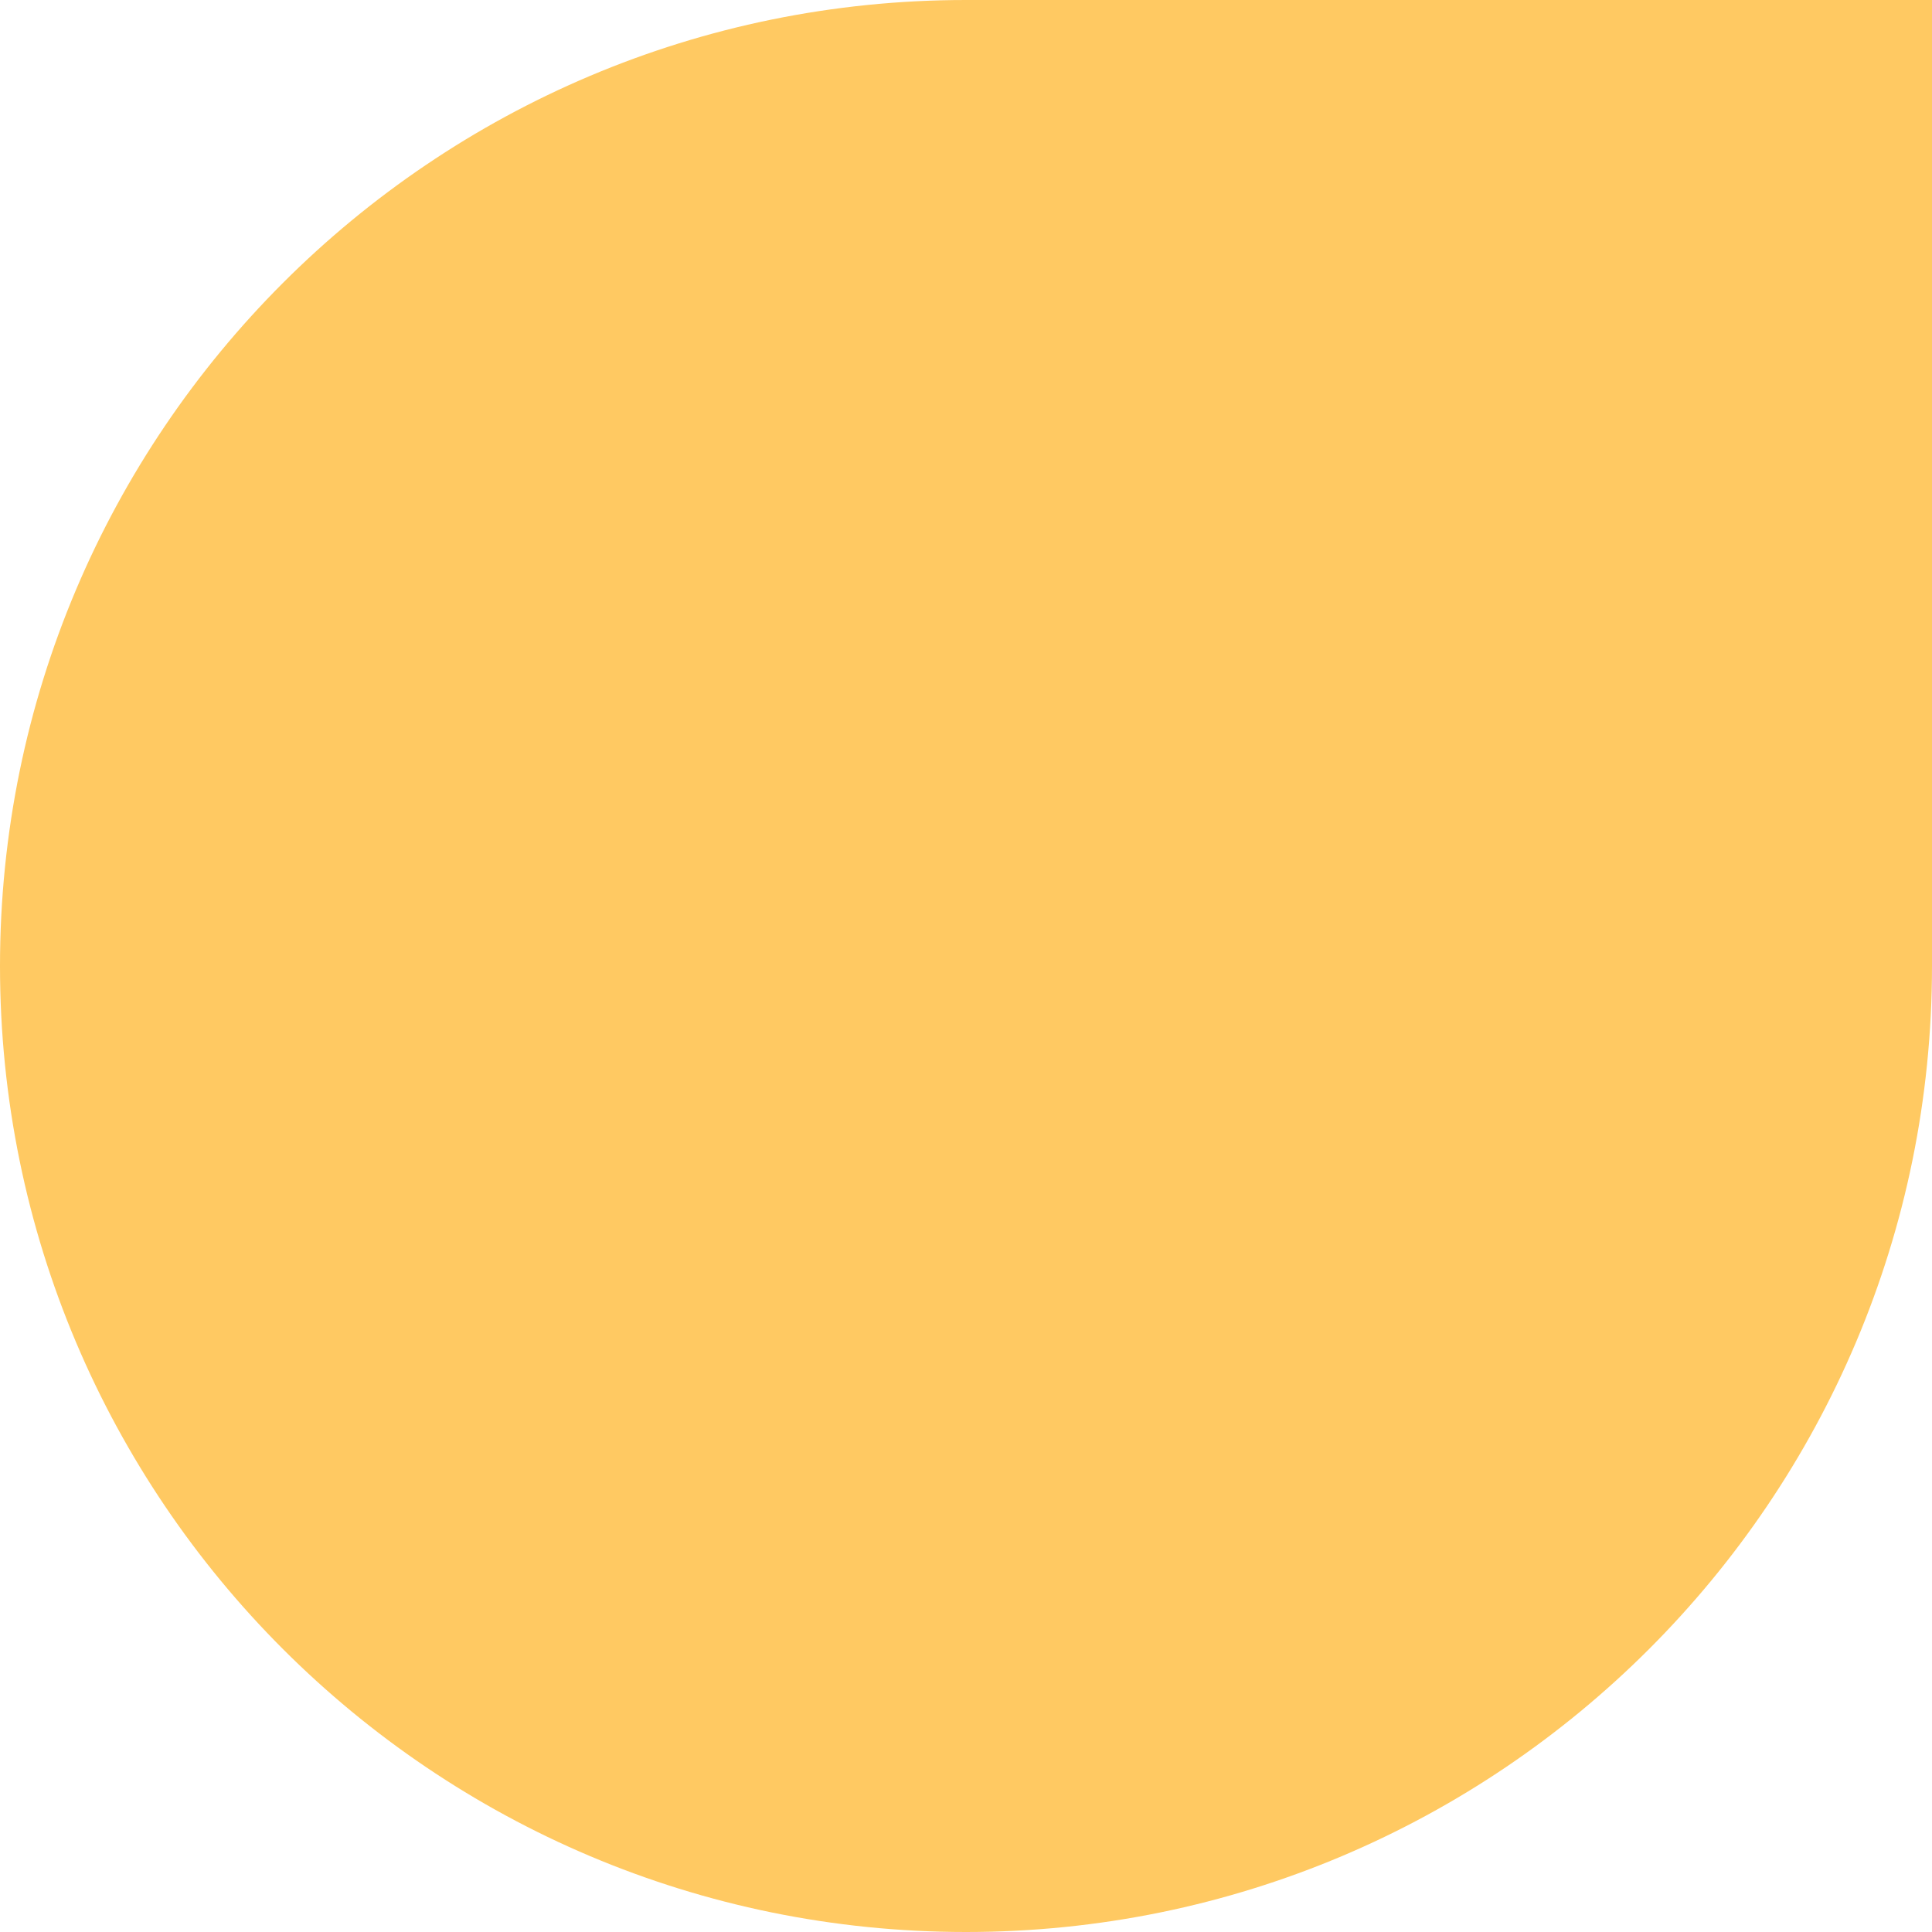
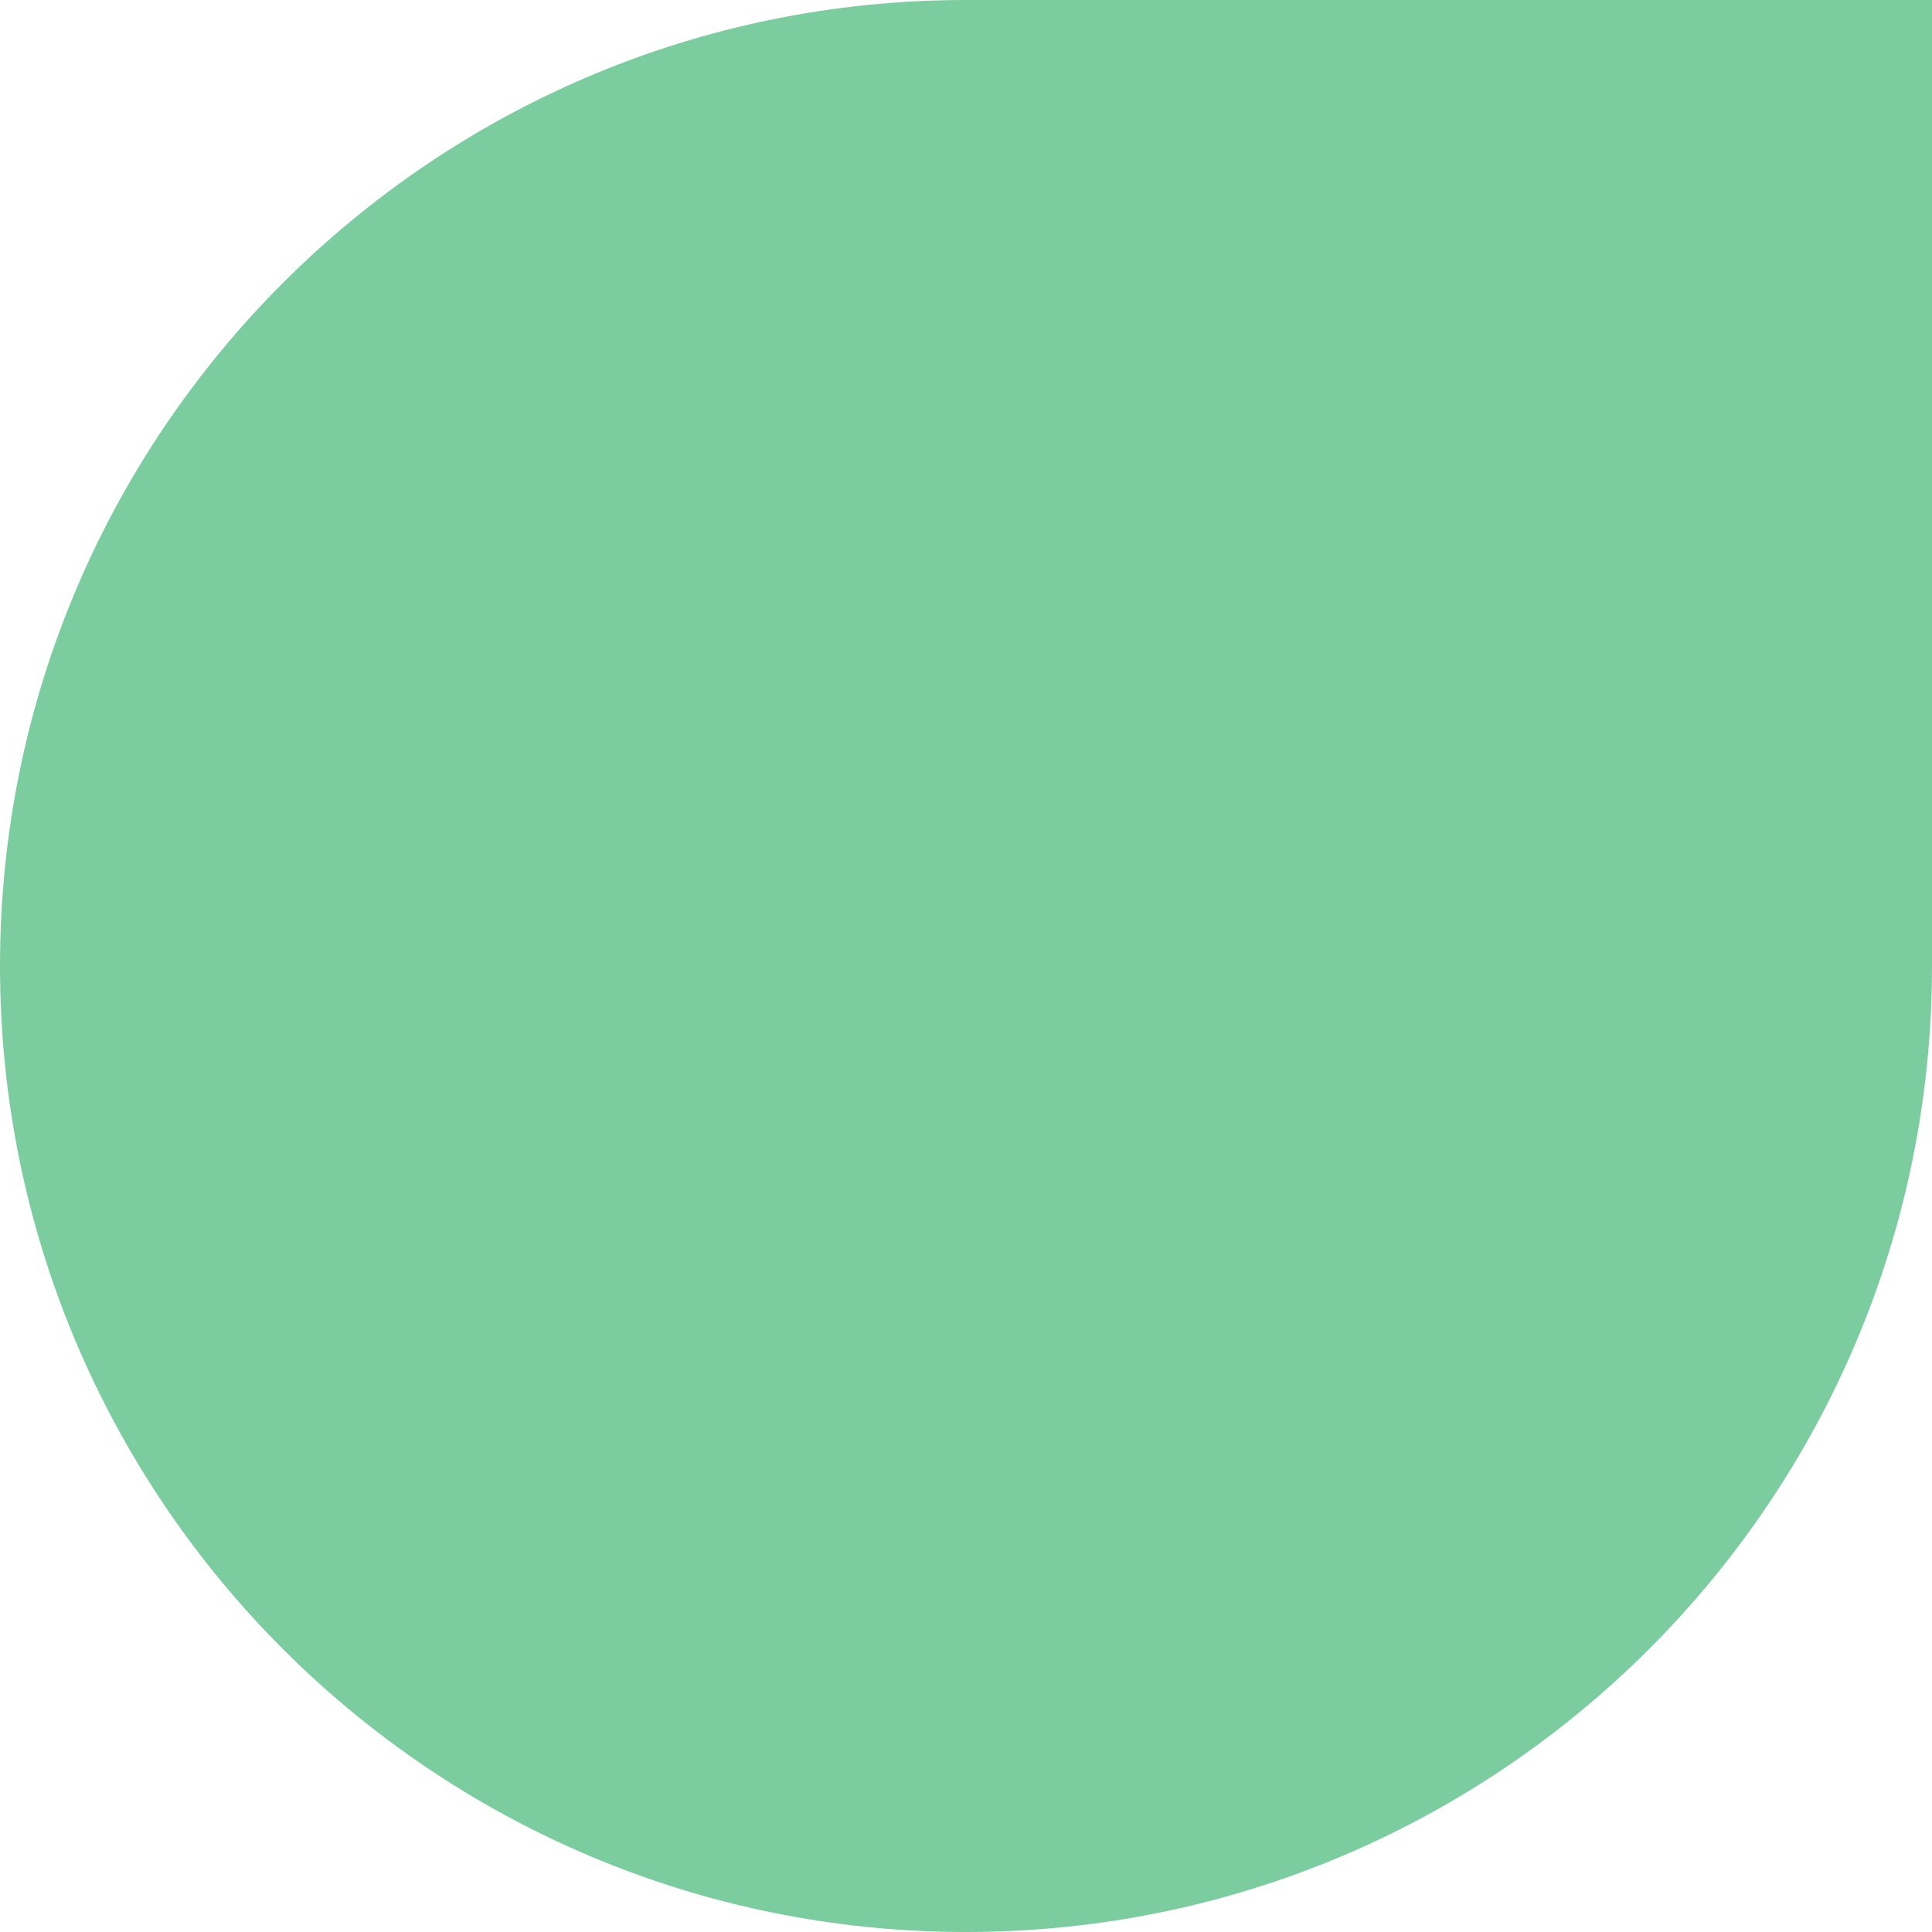
<svg xmlns="http://www.w3.org/2000/svg" width="400" height="400" viewBox="0 0 400 400" fill="none">
-   <path d="M200 400C89.543 400 0 310.457 0 200C0 89.543 89.543 0 200 0L400 0L400 200C400 310.457 310.457 400 200 400Z" fill="#FFC962" />
+   <path d="M200 400C89.543 400 0 310.457 0 200C0 89.543 89.543 0 200 0L400 0L400 200C400 310.457 310.457 400 200 400Z" fill="#7bcc9f" />
</svg>
